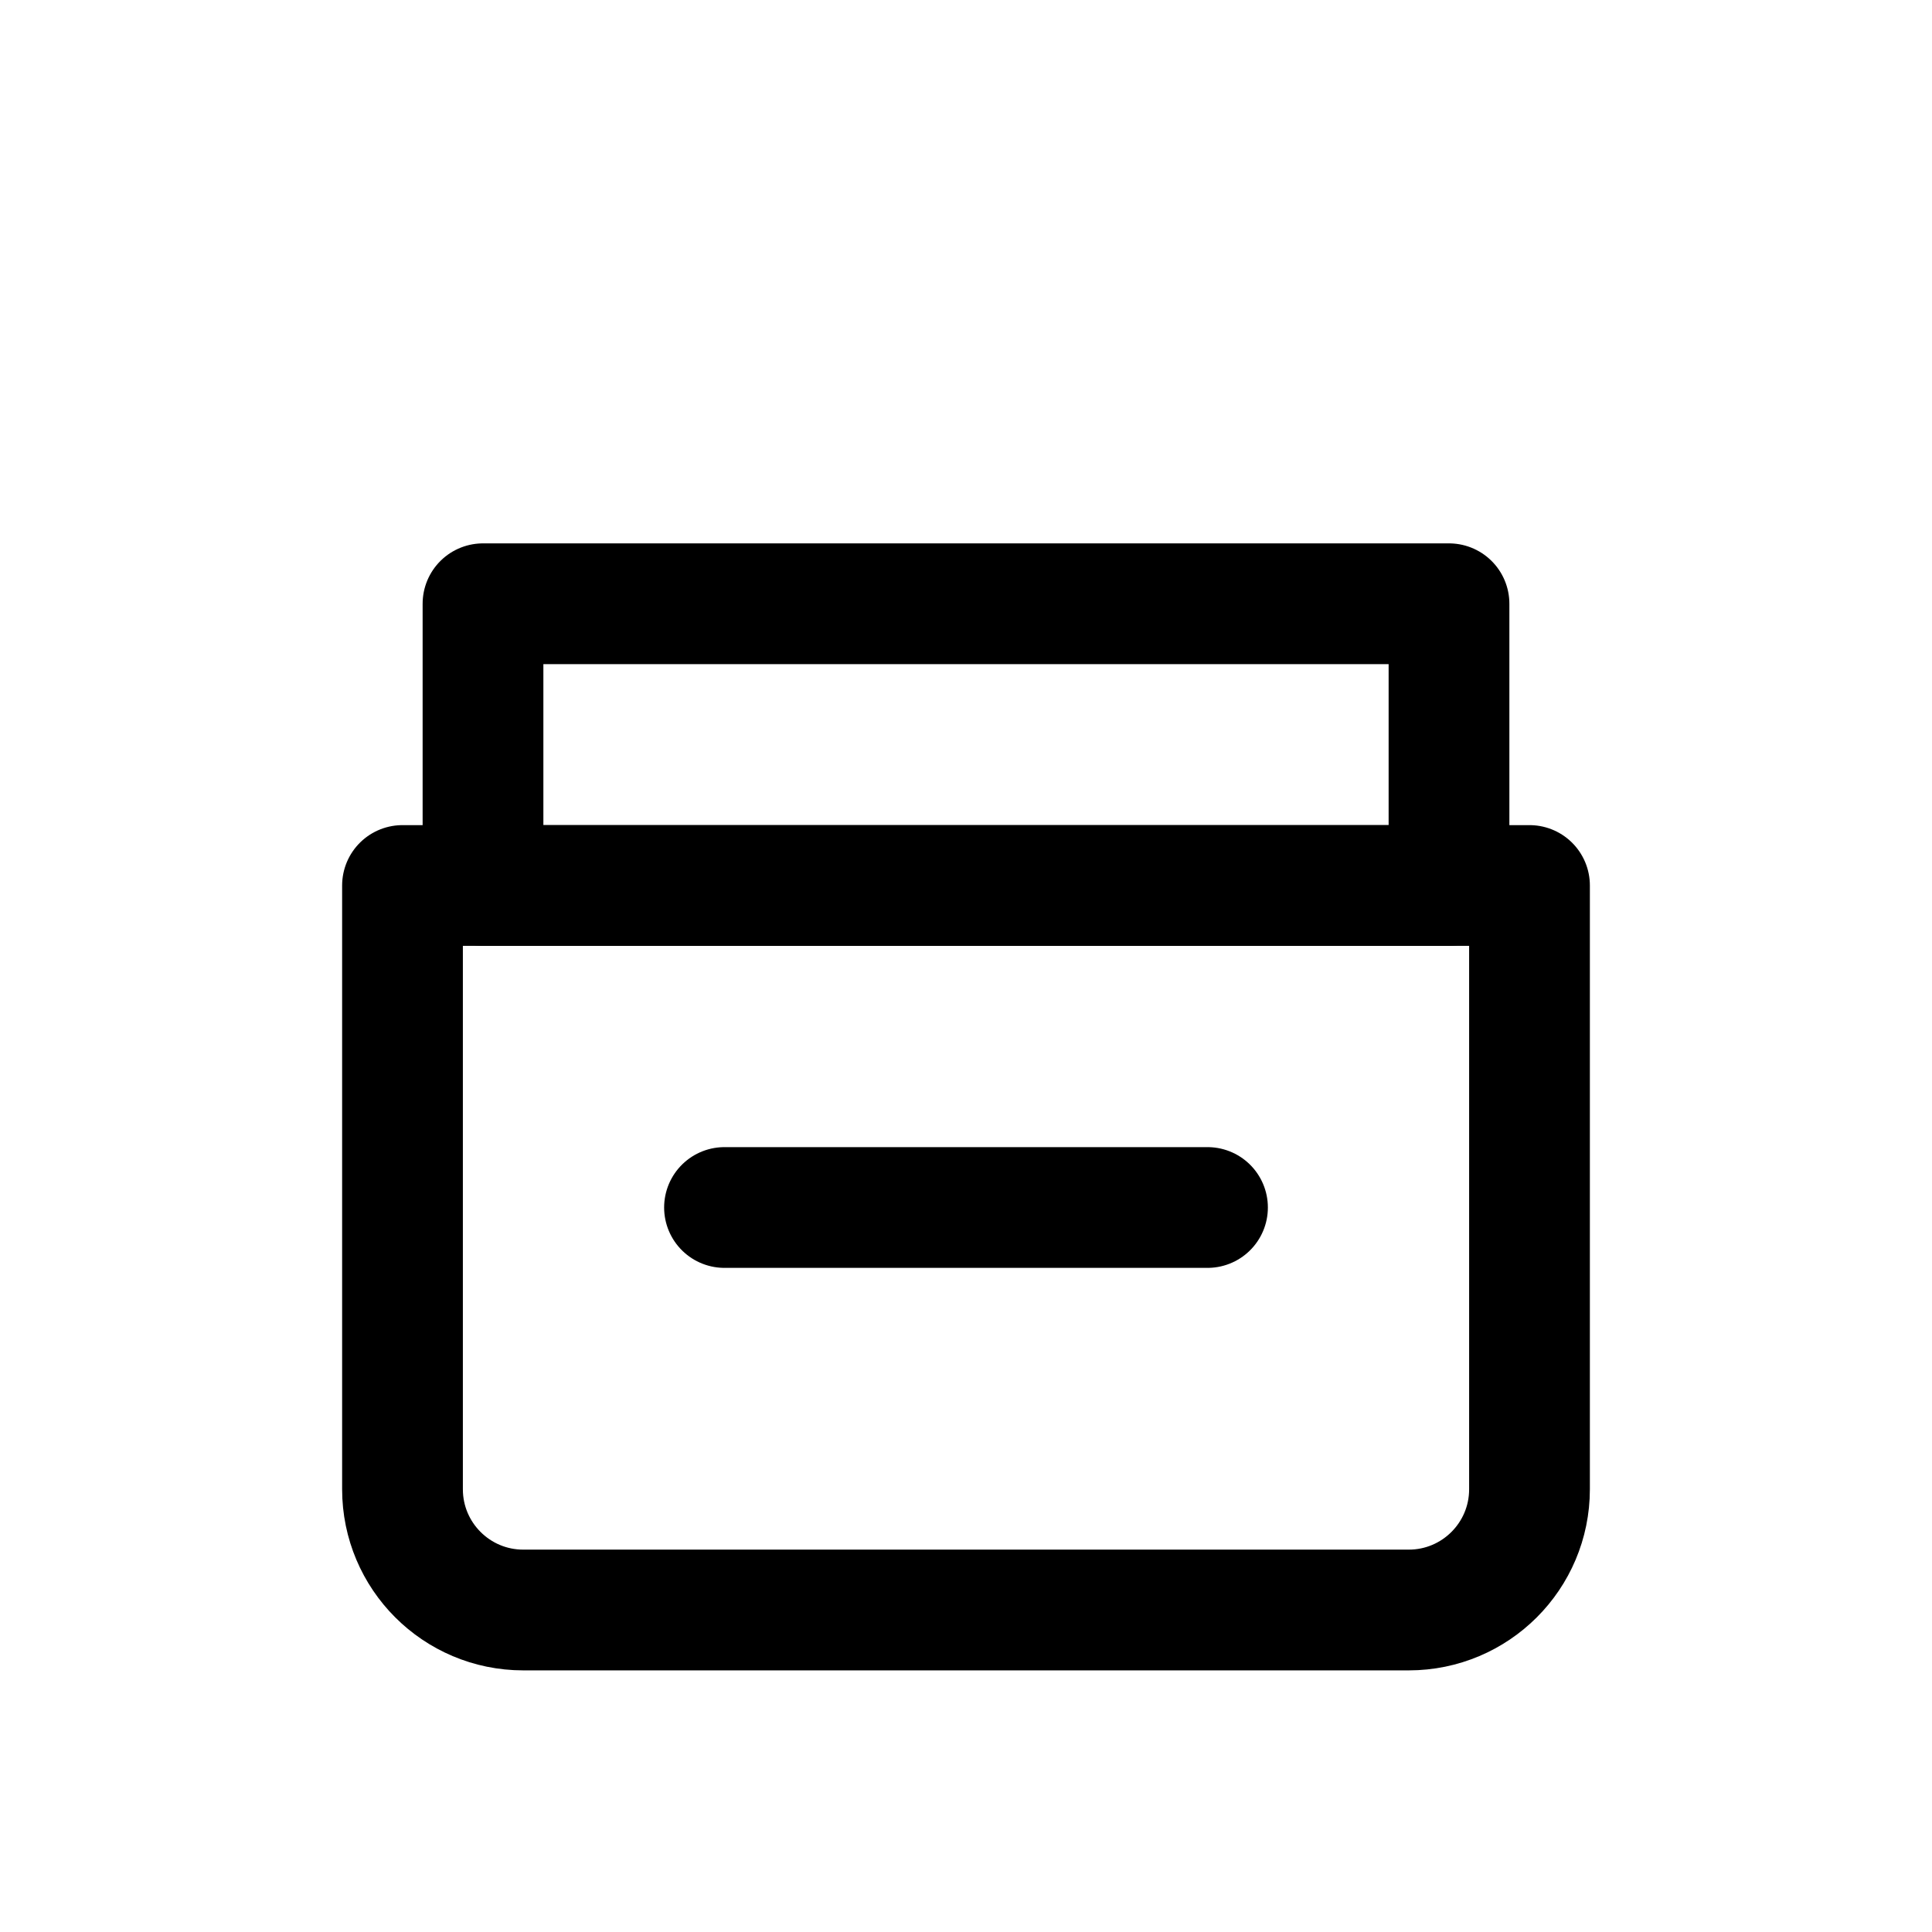
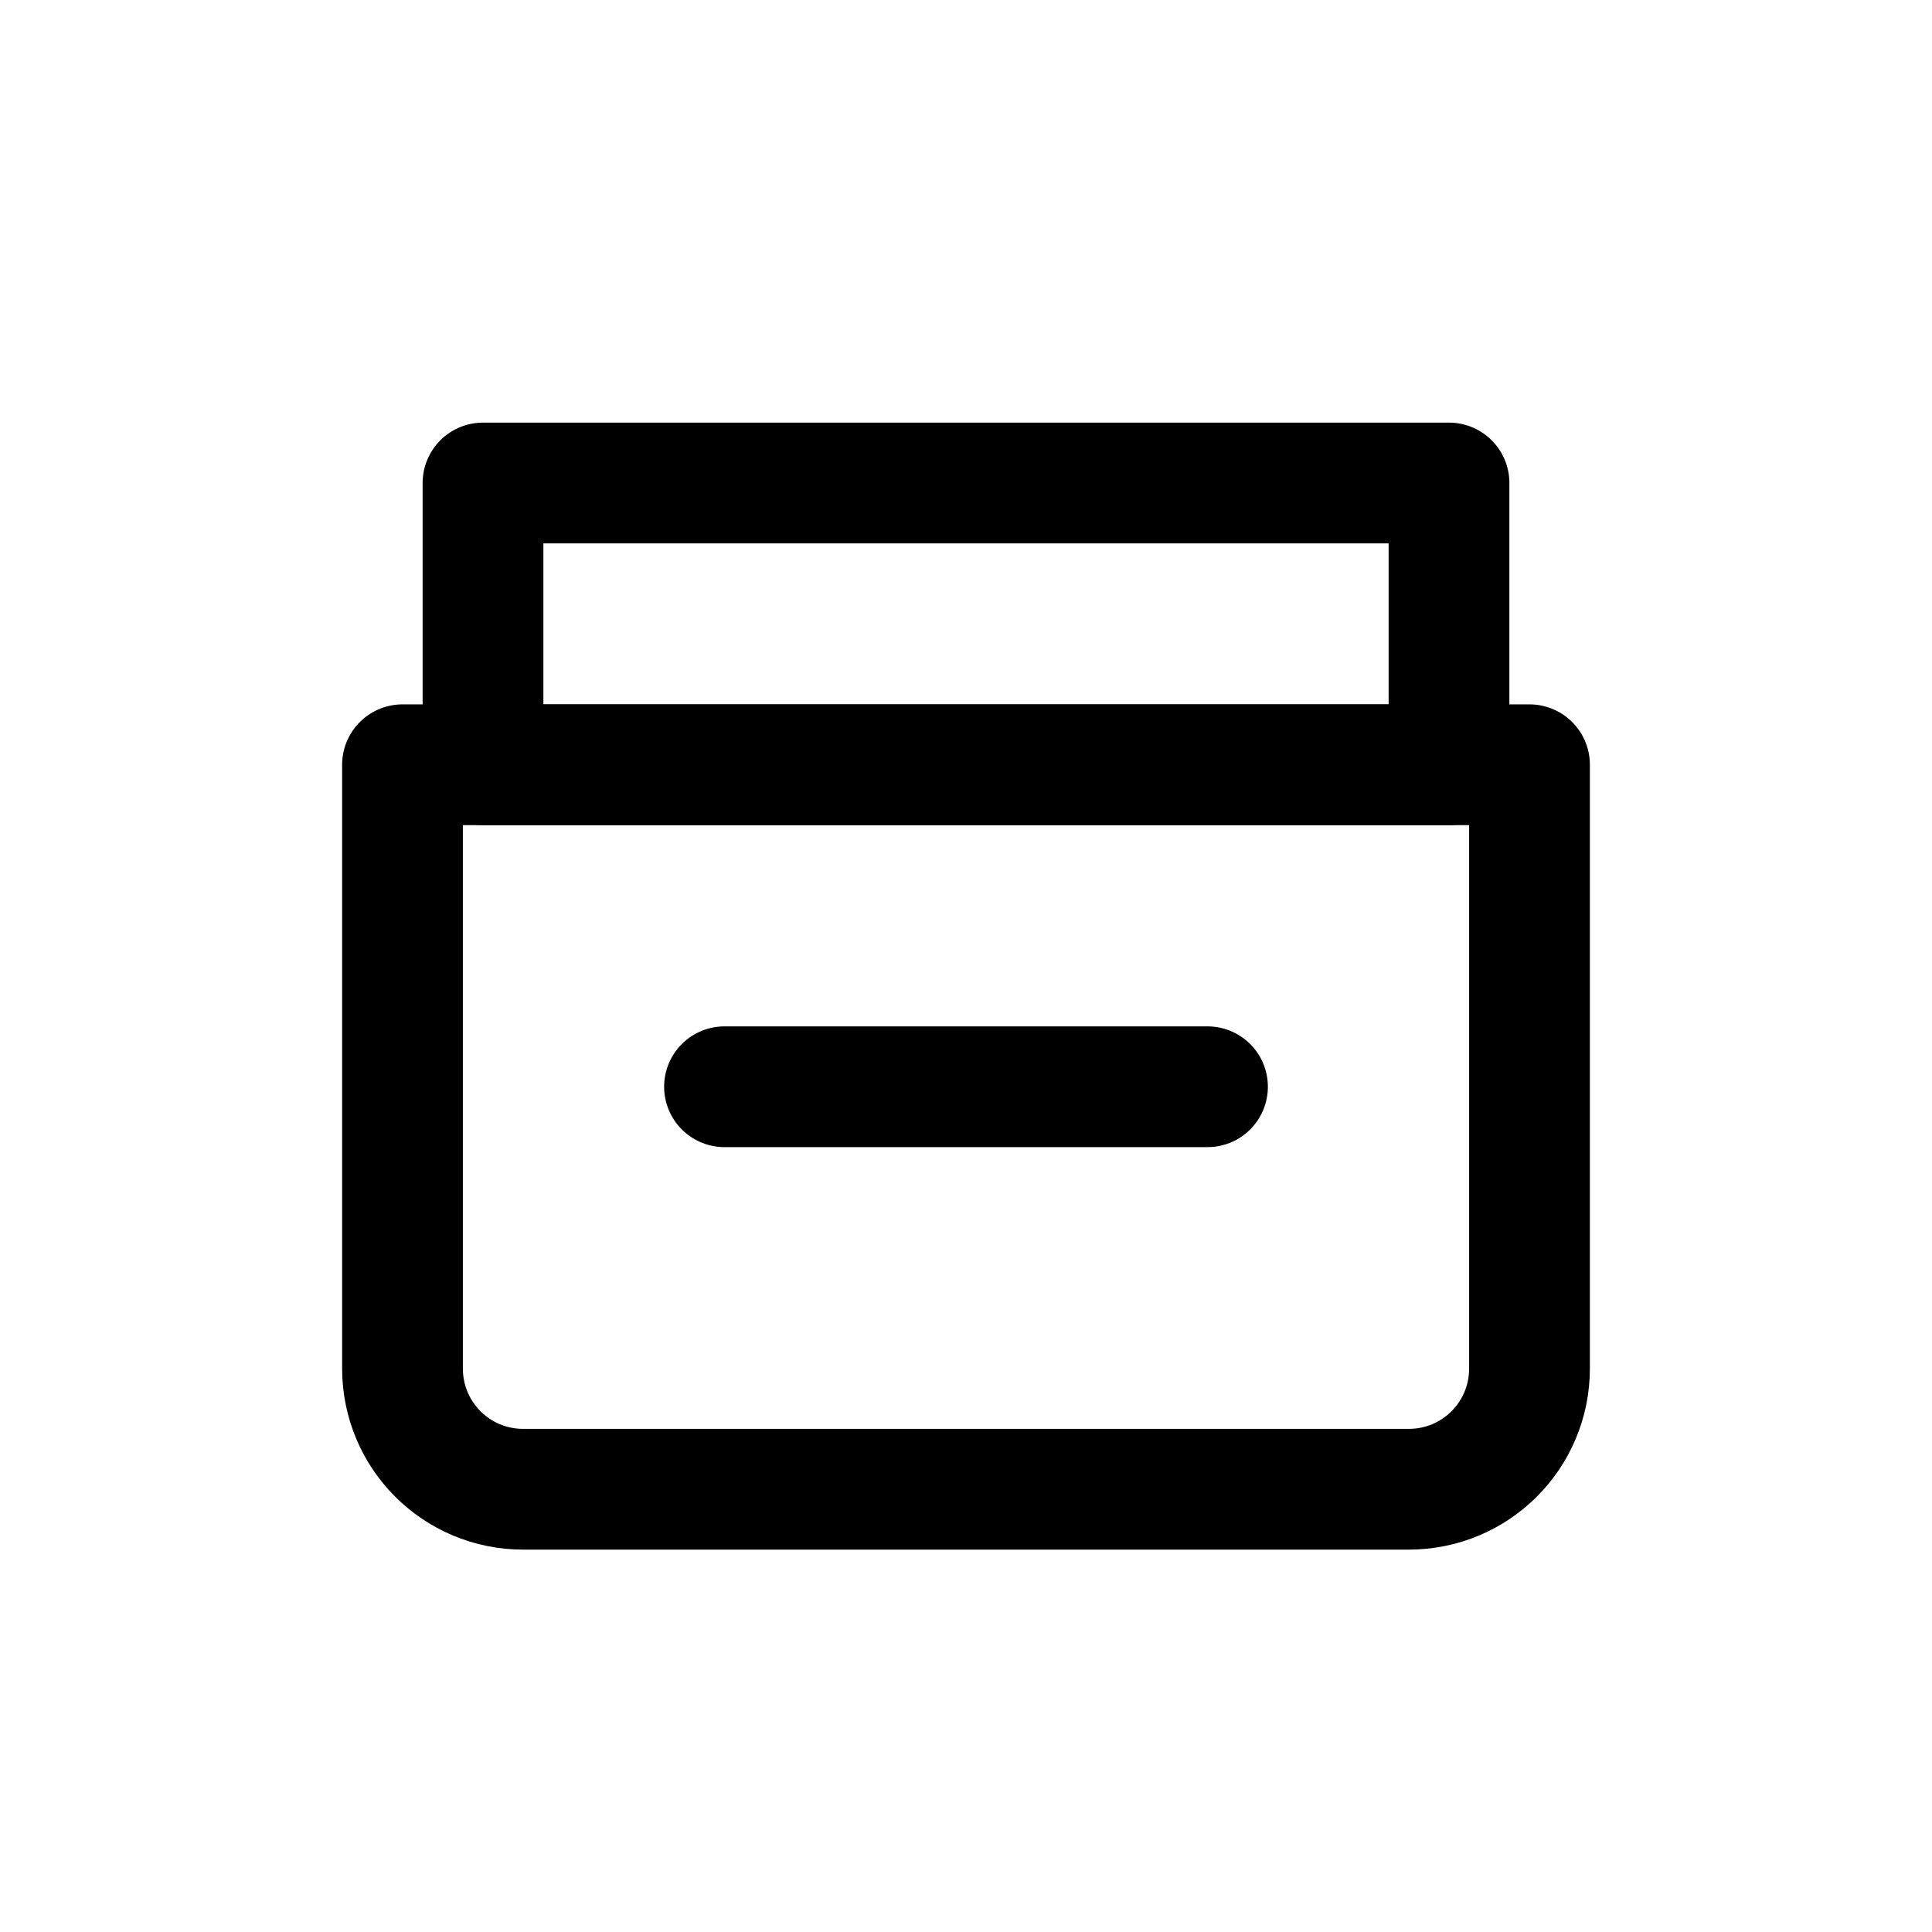
- <svg xmlns="http://www.w3.org/2000/svg" viewBox="0 0 24 24" width="24" height="24" fill="none" stroke="currentColor" stroke-width="1.5" stroke-linecap="round" stroke-linejoin="round" role="img" aria-labelledby="t">
-   <path d="M5 11h14v7.5A1.5 1.5 0 0 1 17.5 20h-11A1.5 1.5 0 0 1 5 18.5z" />
-   <path d="M6 7.5h12V11H6z" />
-   <path d="M9 15h6" />
+ <svg xmlns="http://www.w3.org/2000/svg" width="24" height="24" viewBox="0 0 24 24" fill="none" stroke="currentColor" stroke-width="1.5" stroke-linecap="round" stroke-linejoin="round" data-icon="soma-kosmetik">
+   <path d="M5 9.5L19 9.5L19 17C19 17.83 18.33 18.5 17.5 18.5L6.5 18.5C5.67 18.5 5 17.83 5 17Z" />
+   <path d="M6 6L18 6L18 9.5L6 9.5Z" />
+   <path d="M9 13.5L15 13.5" />
</svg>
